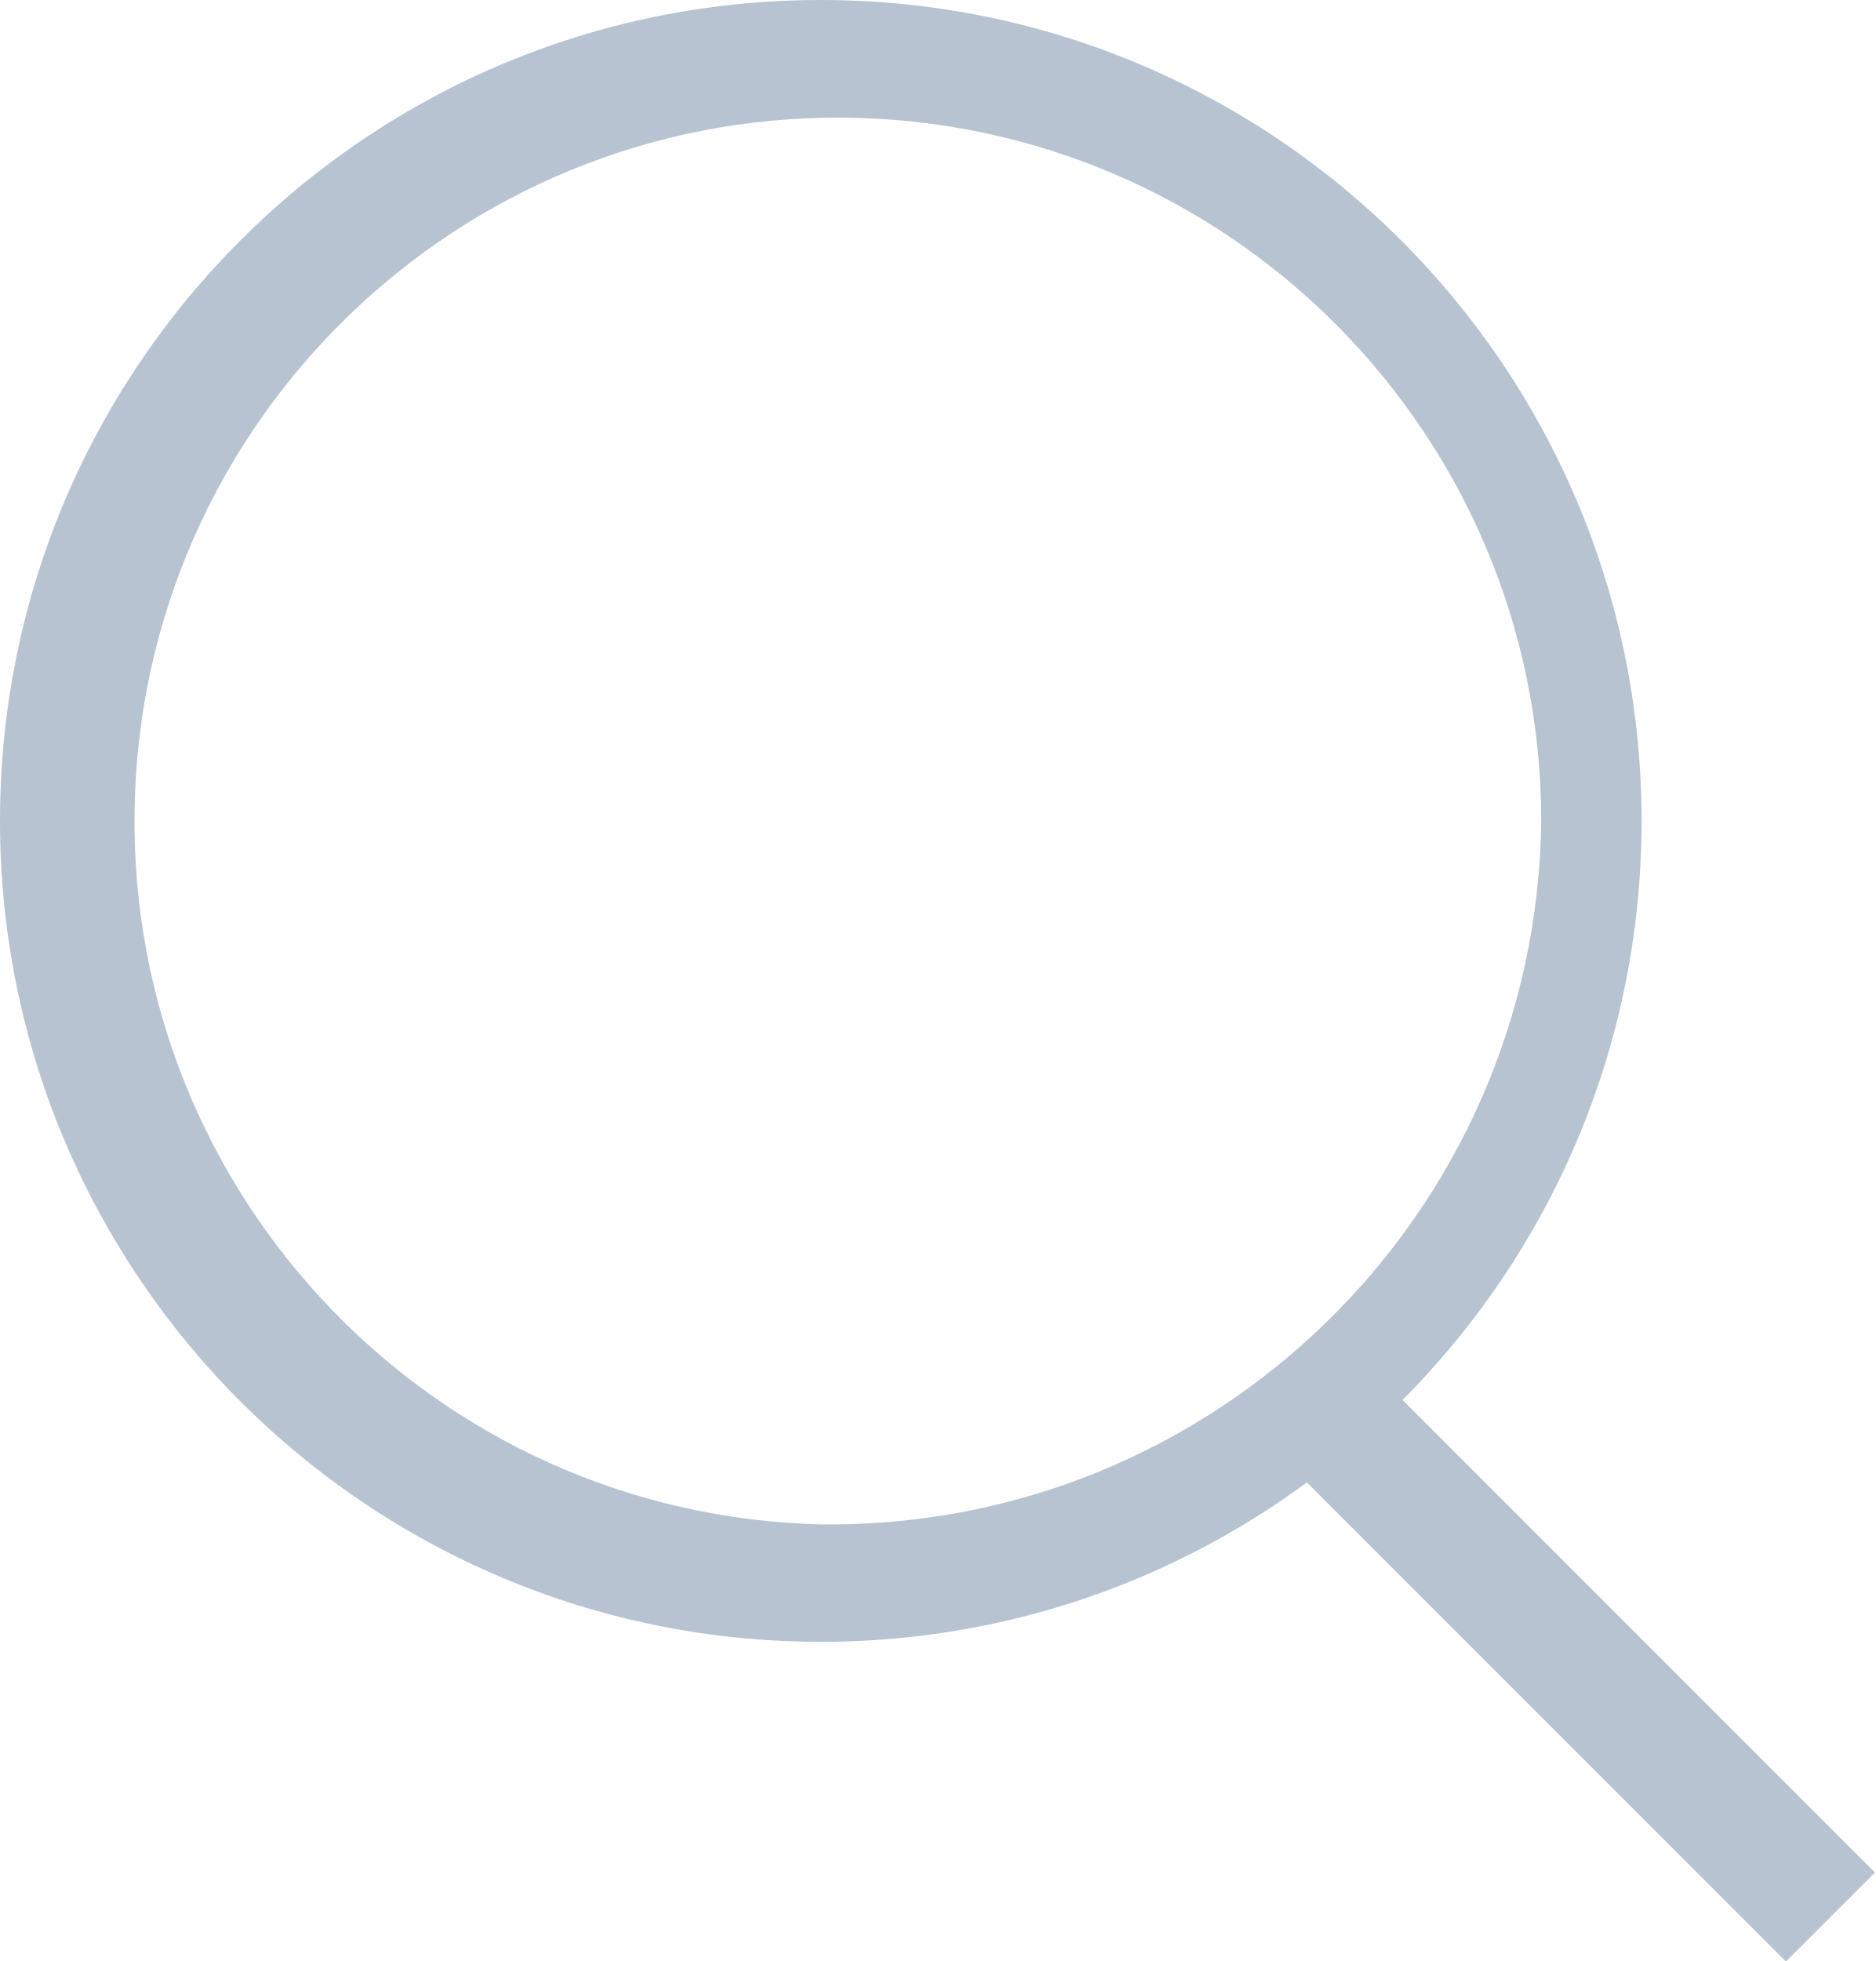
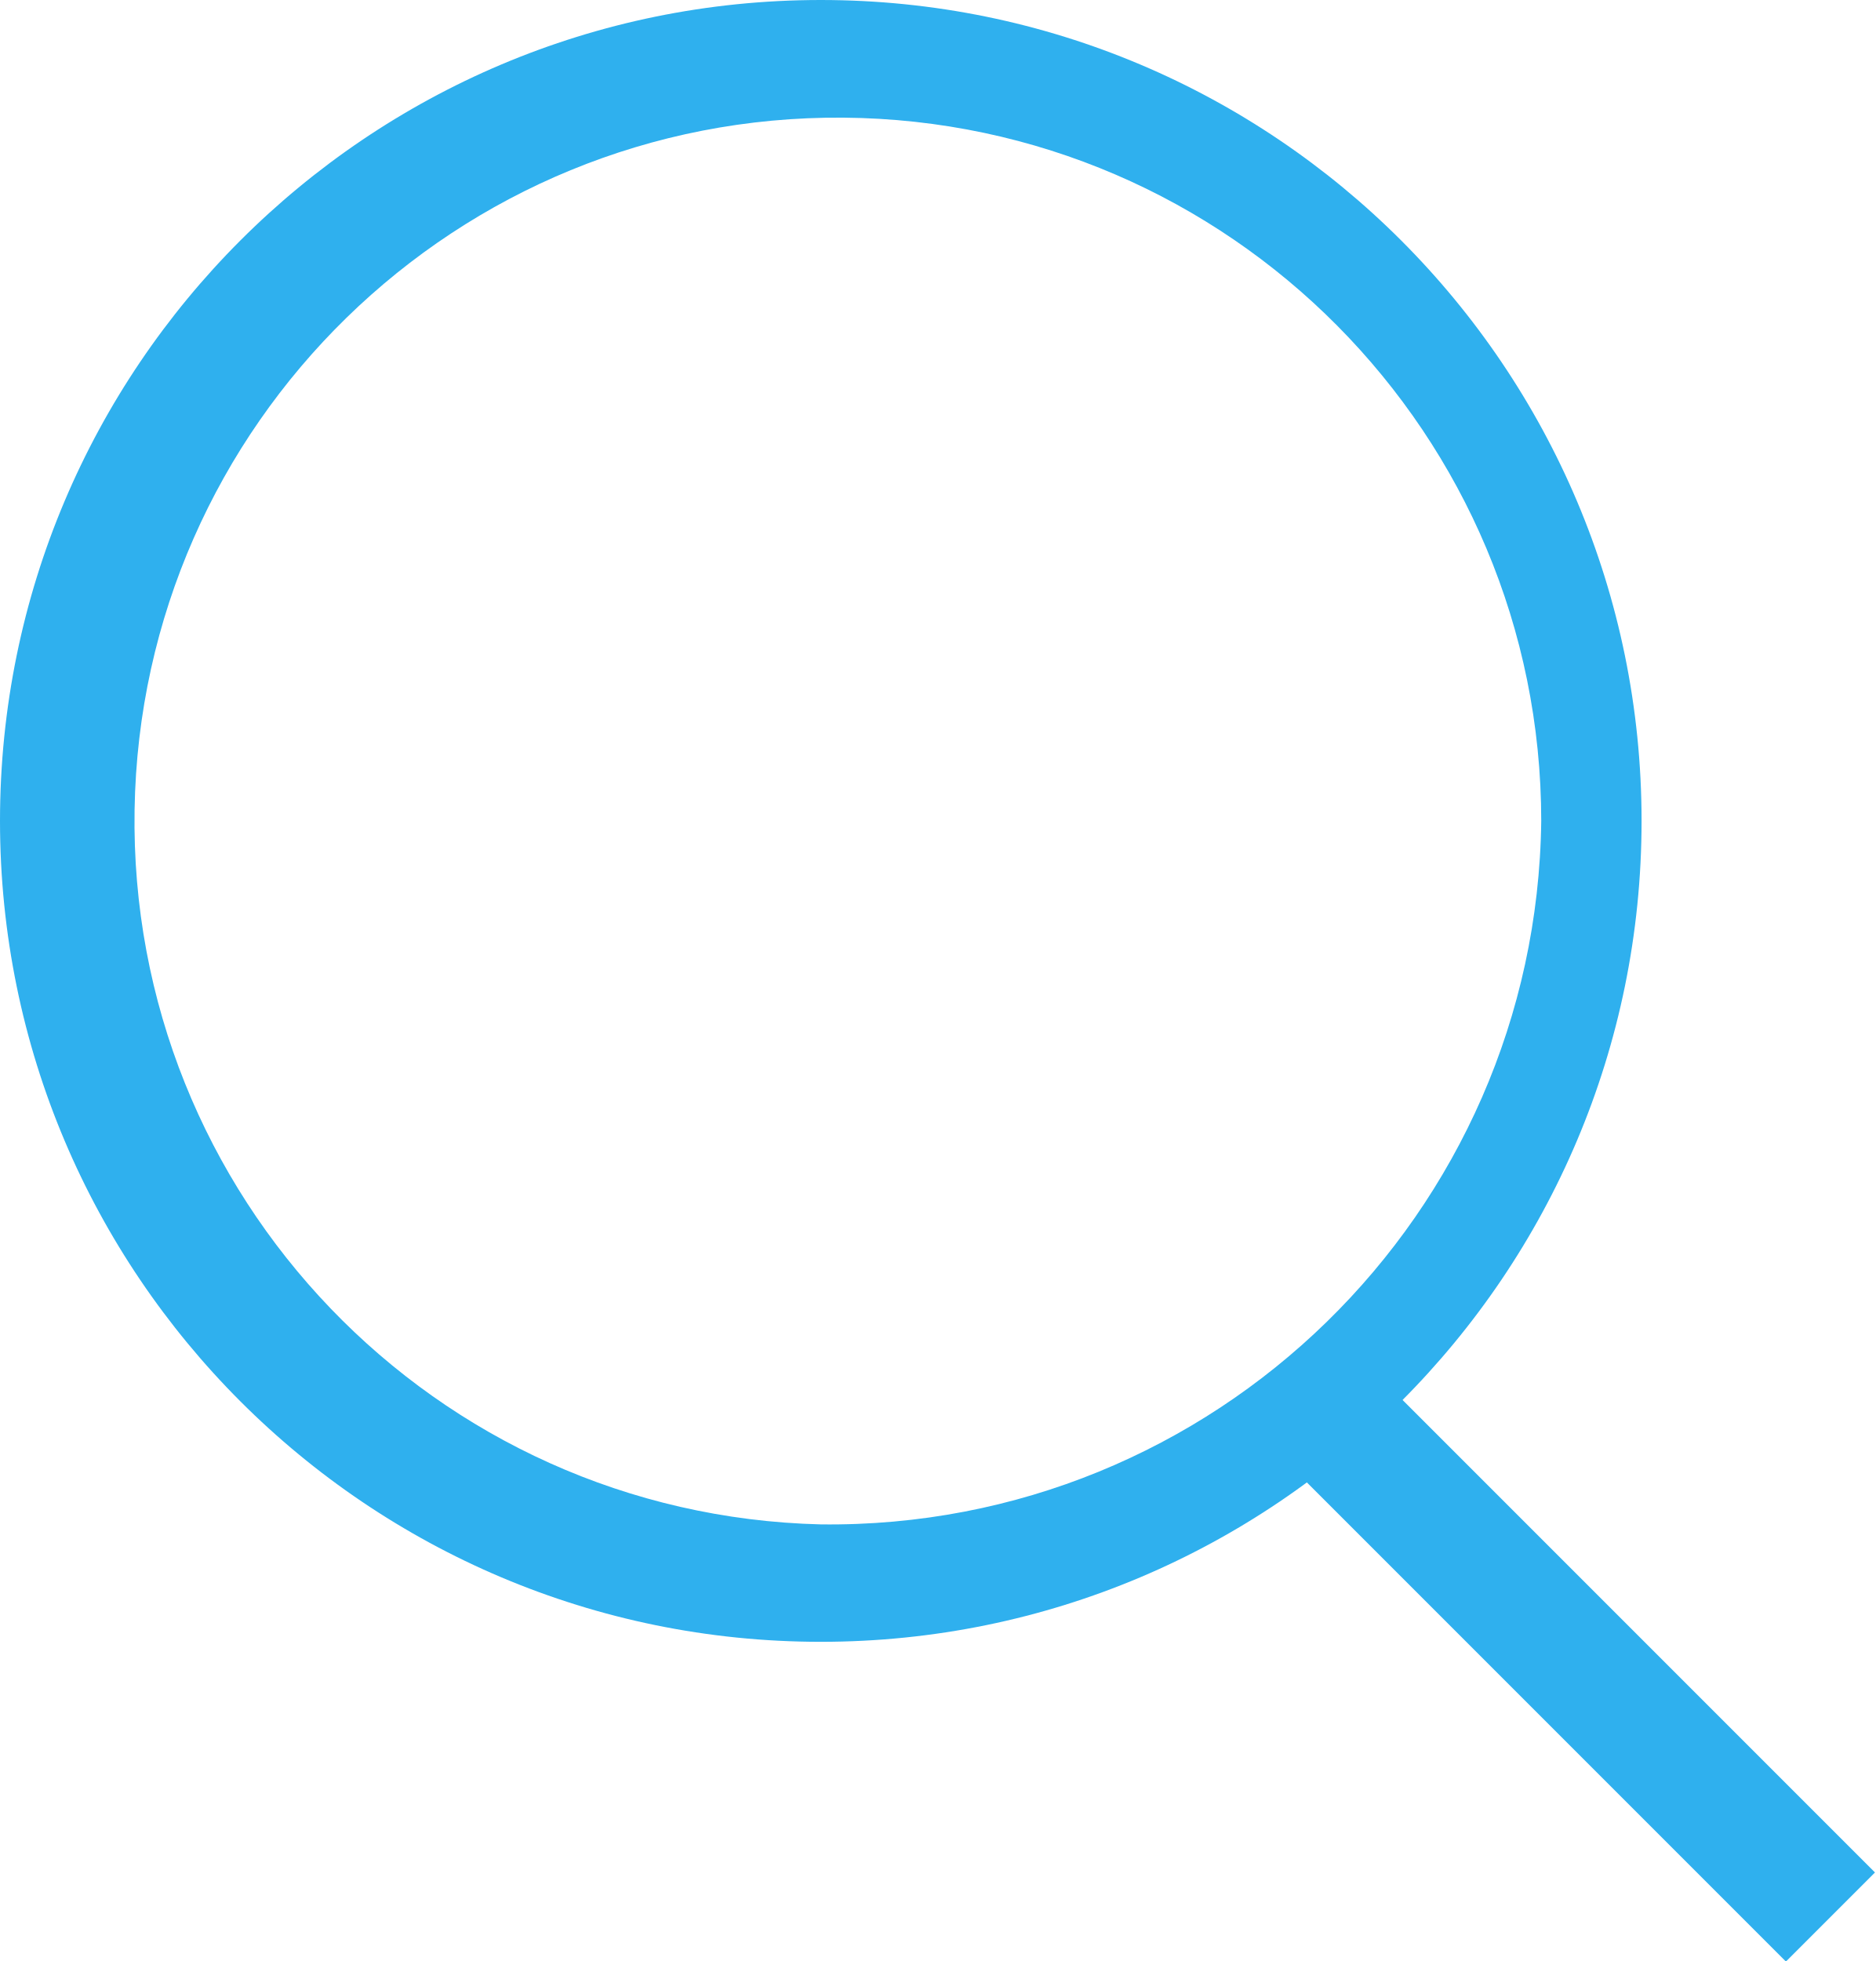
<svg xmlns="http://www.w3.org/2000/svg" id="Слой_1" data-name="Слой 1" fill="#2fb0ee" viewBox="0 0 17.57 18.37">
-   <defs>
-     <style>
-       .cls-1 {
-         fill: #b8c3d1;
-       }
-     </style>
-   </defs>
  <g>
    <path class="cls-1" d="M151.52,431.44a7.69,7.69,0,1,0,7.69,7.69A7.69,7.69,0,0,0,151.52,431.44Zm0,14.28a6.59,6.59,0,1,1,6.75-6.59A6.67,6.67,0,0,1,151.52,445.72Z" transform="translate(-143.83 -431.44)" />
    <rect class="cls-1" x="157.98" y="443.57" width="1.18" height="6.82" transform="translate(-413.45 -188.39) rotate(-45)" />
  </g>
</svg>
